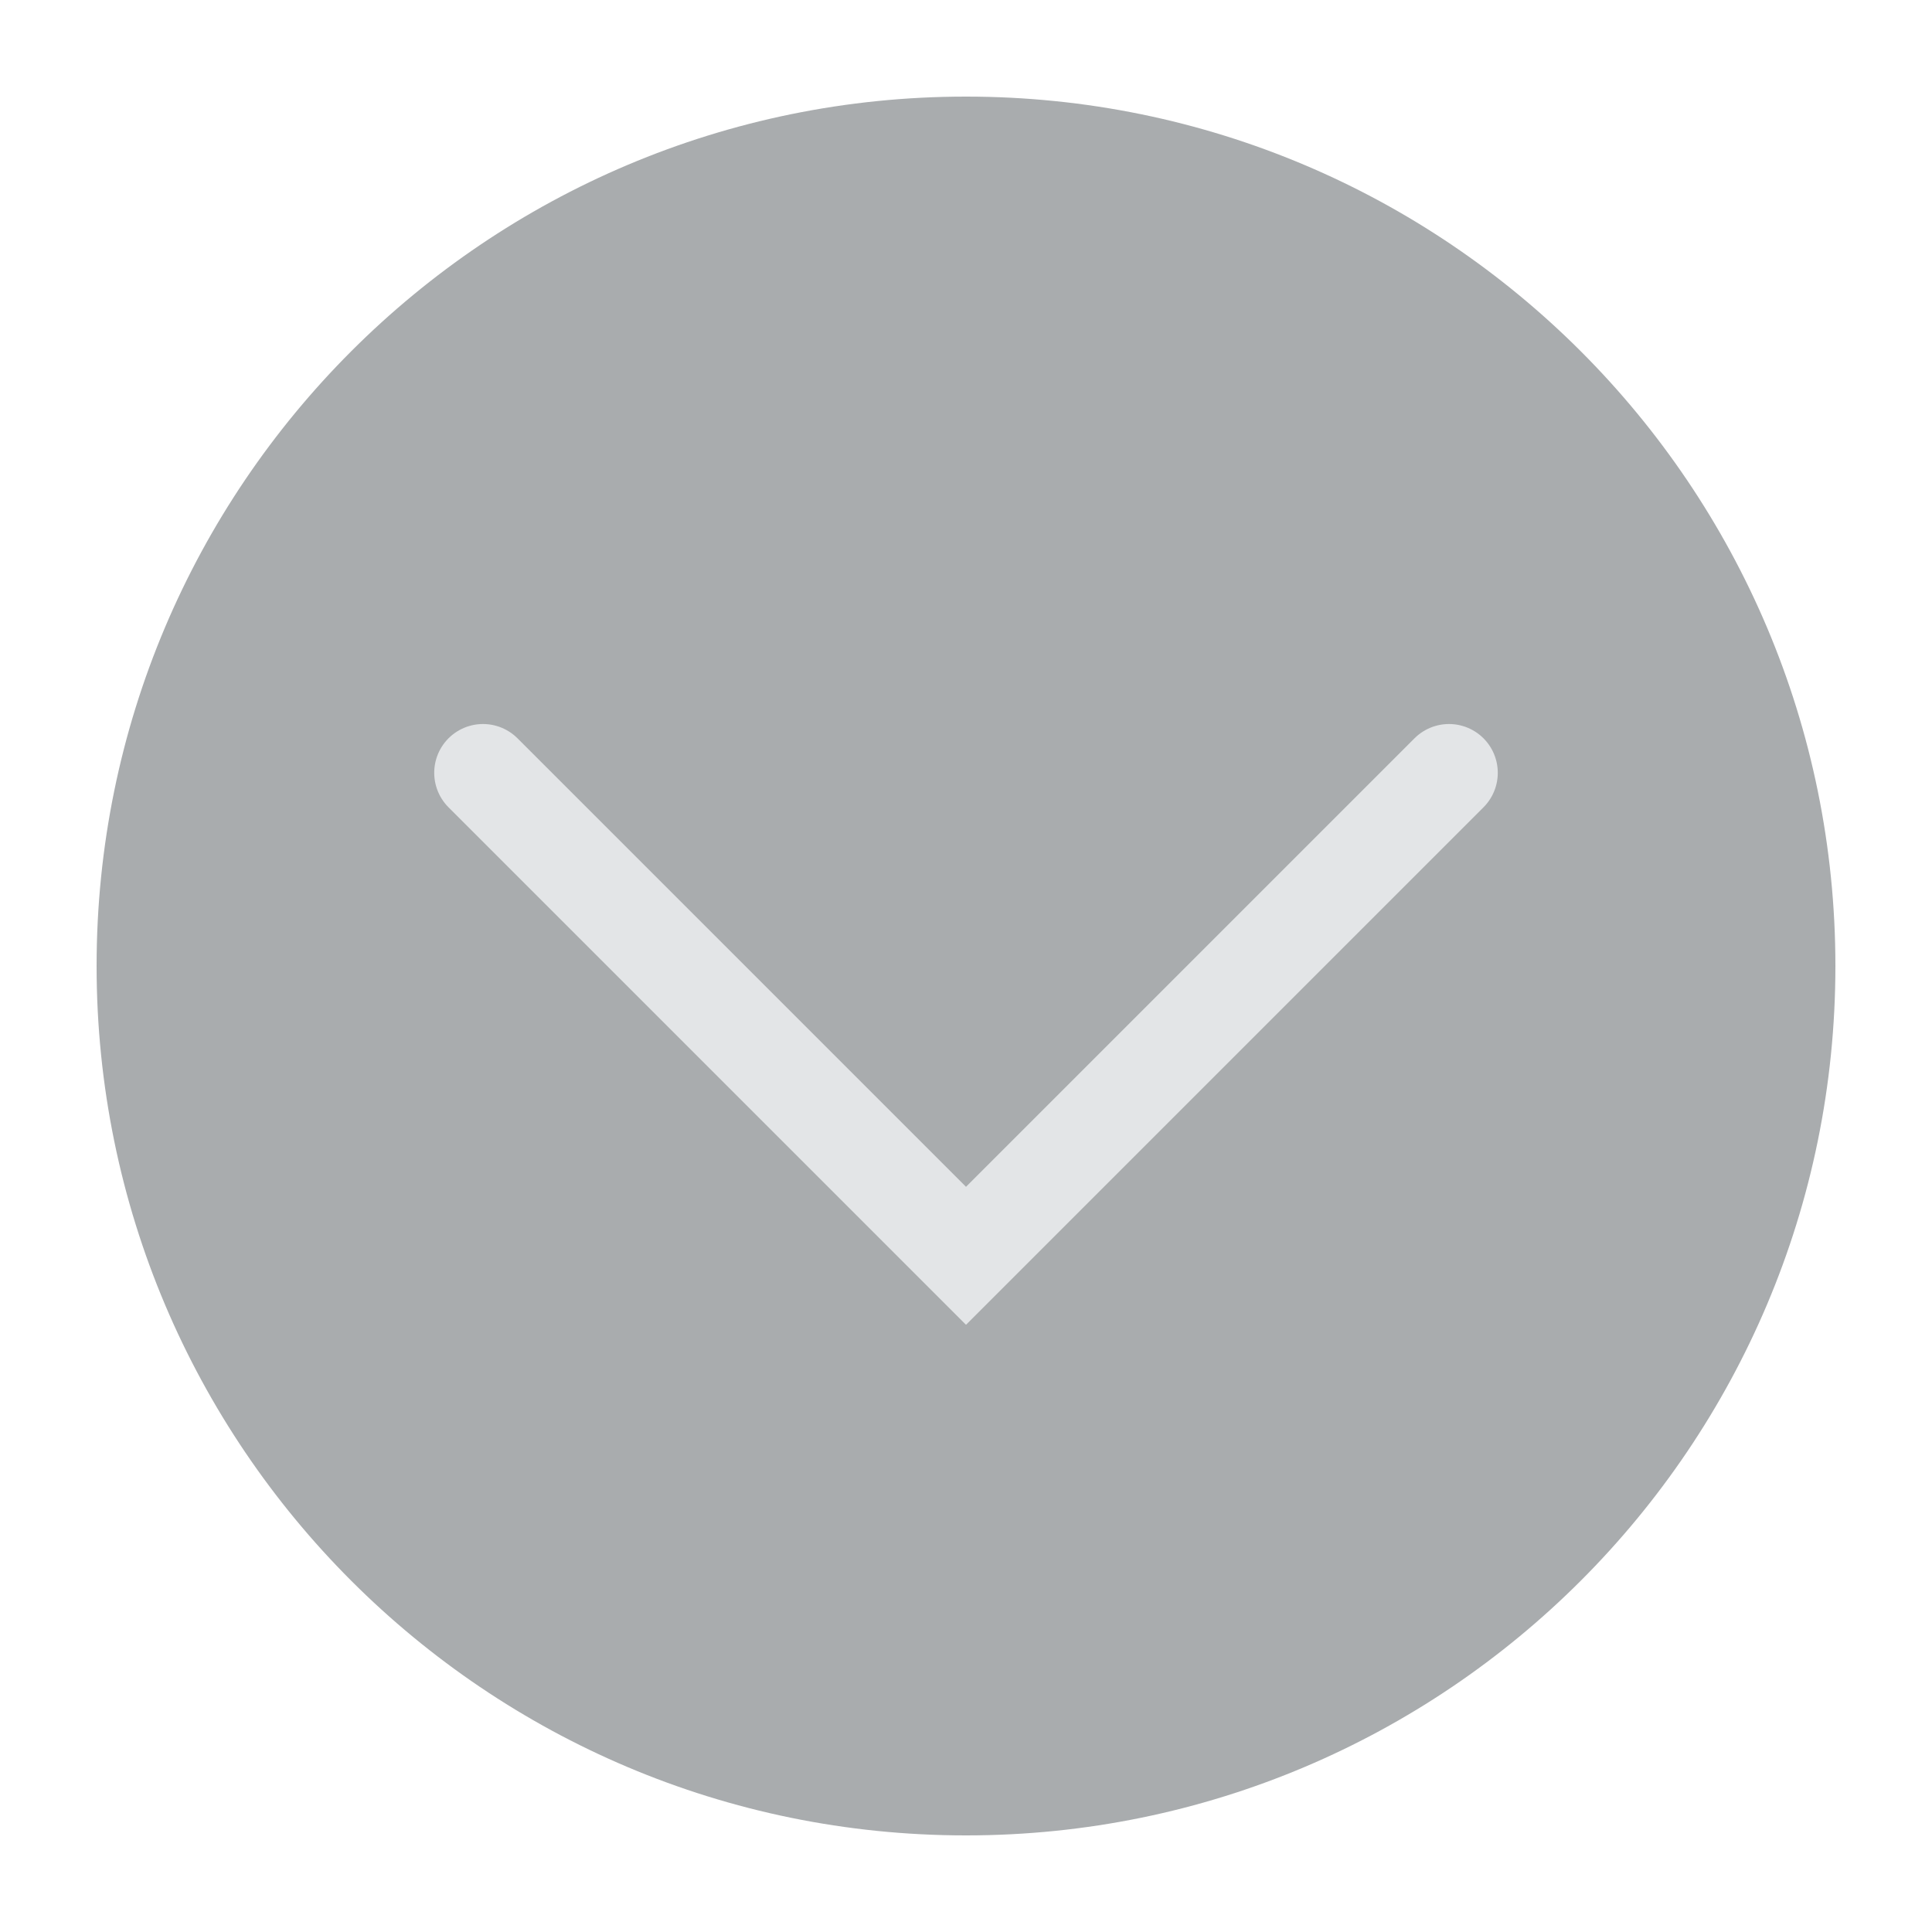
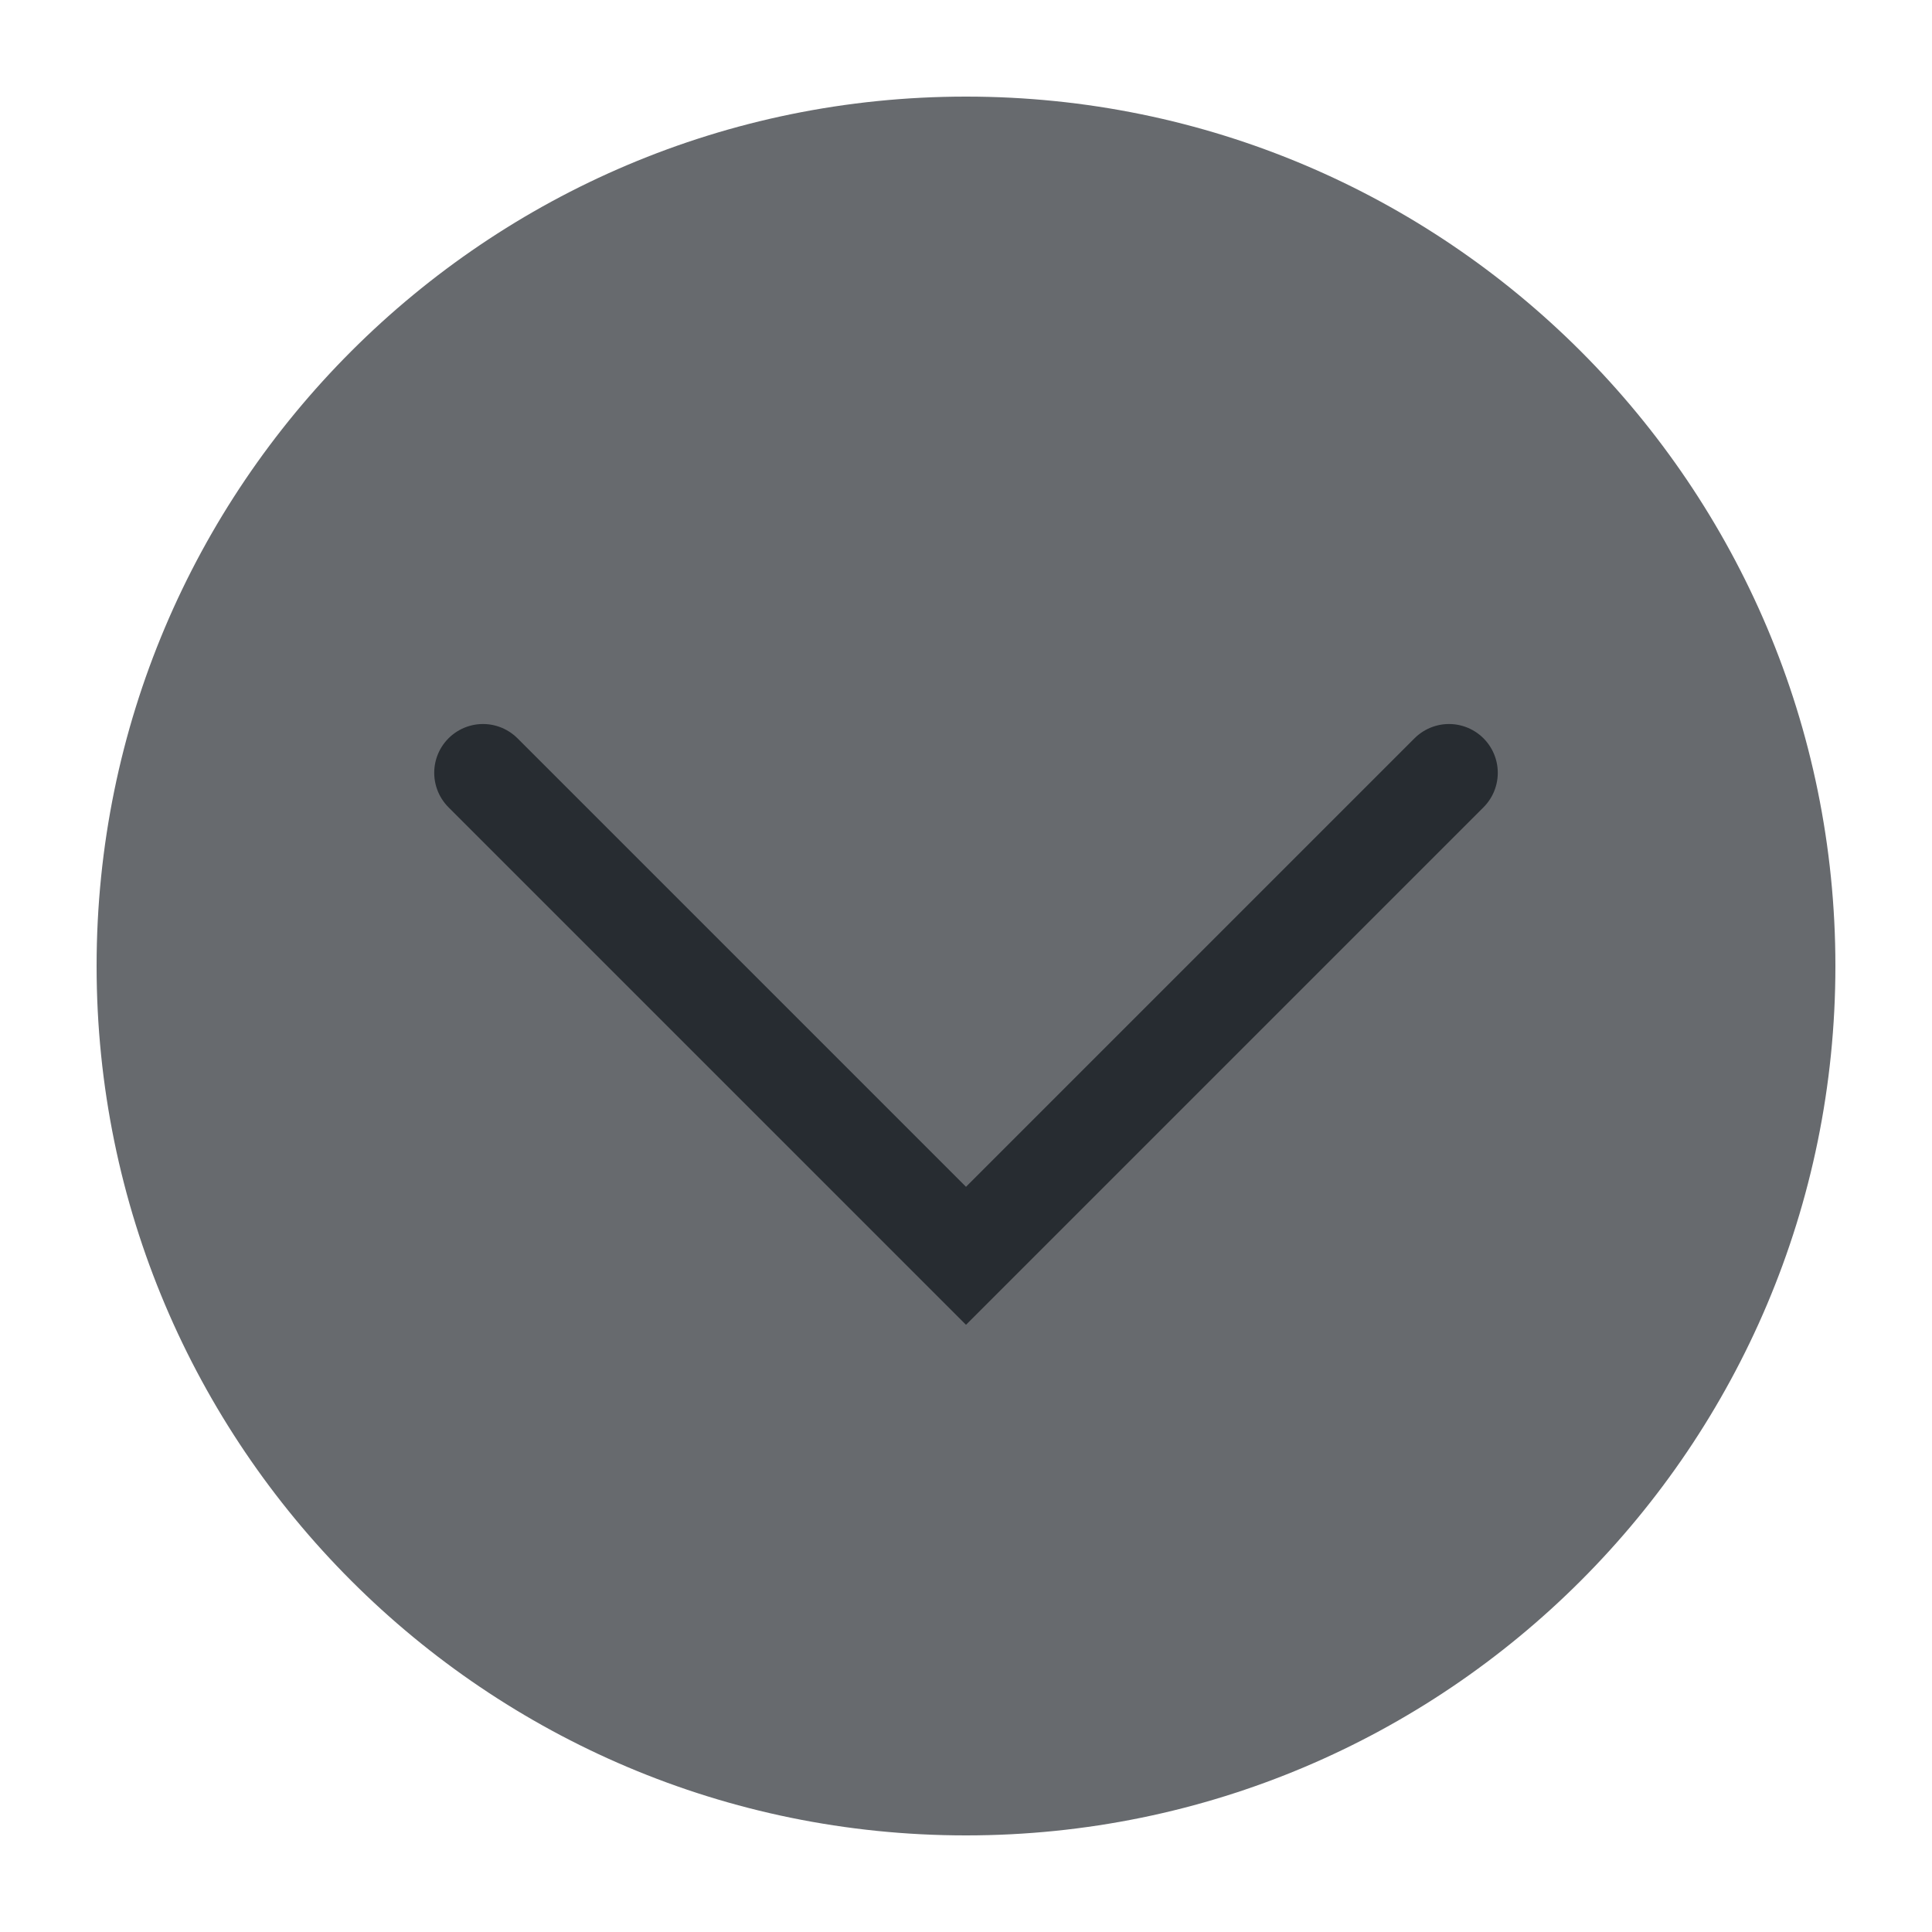
<svg xmlns="http://www.w3.org/2000/svg" viewBox="0 0 50 50" version="1.2" baseProfile="tiny">
  <defs>
</defs>
  <g fill="none" stroke="black" stroke-width="1" fill-rule="evenodd" stroke-linecap="square" stroke-linejoin="bevel">
-     <g fill="none" stroke="#000000" stroke-opacity="1" stroke-width="1" stroke-linecap="square" stroke-linejoin="bevel" transform="matrix(1,0,0,1,0,0)" font-family="Cantarell" font-size="10" font-weight="400" font-style="normal">
+     <g fill="none" stroke="#000000" stroke-opacity="1" stroke-width="1" stroke-linecap="square" stroke-linejoin="bevel" transform="matrix(1,0,0,1,0,0)" font-family="Noto Sans" font-size="10" font-weight="400" font-style="normal">
</g>
-     <g fill="#a9acae" fill-opacity="1" stroke="none" transform="matrix(2.5,0,0,2.5,2.5,2.5)" font-family="Cantarell" font-size="10" font-weight="400" font-style="normal">
+     <g fill="#676a6e" fill-opacity="1" stroke="none" transform="matrix(2.5,0,0,2.5,2.5,2.5)" font-family="Noto Sans" font-size="10" font-weight="400" font-style="normal">
      <circle cx="9" cy="9" r="9" />
    </g>
-     <g fill="none" stroke="#e3e5e7" stroke-opacity="1" stroke-width="1.01" stroke-linecap="round" stroke-linejoin="miter" stroke-miterlimit="2" transform="matrix(2.5,0,0,2.5,2.5,2.5)" font-family="Cantarell" font-size="10" font-weight="400" font-style="normal">
+     <g fill="none" stroke="#272c31" stroke-opacity="1" stroke-width="1.01" stroke-linecap="round" stroke-linejoin="miter" stroke-miterlimit="2" transform="matrix(2.5,0,0,2.5,2.5,2.5)" font-family="Noto Sans" font-size="10" font-weight="400" font-style="normal">
      <polyline fill="none" vector-effect="none" points="4,7 9,12 14,7 " />
    </g>
-     <g fill="none" stroke="#000000" stroke-opacity="1" stroke-width="1" stroke-linecap="square" stroke-linejoin="bevel" transform="matrix(1,0,0,1,0,0)" font-family="Cantarell" font-size="10" font-weight="400" font-style="normal">
+     <g fill="none" stroke="#000000" stroke-opacity="1" stroke-width="1" stroke-linecap="square" stroke-linejoin="bevel" transform="matrix(1,0,0,1,0,0)" font-family="Noto Sans" font-size="10" font-weight="400" font-style="normal">
</g>
  </g>
</svg>
